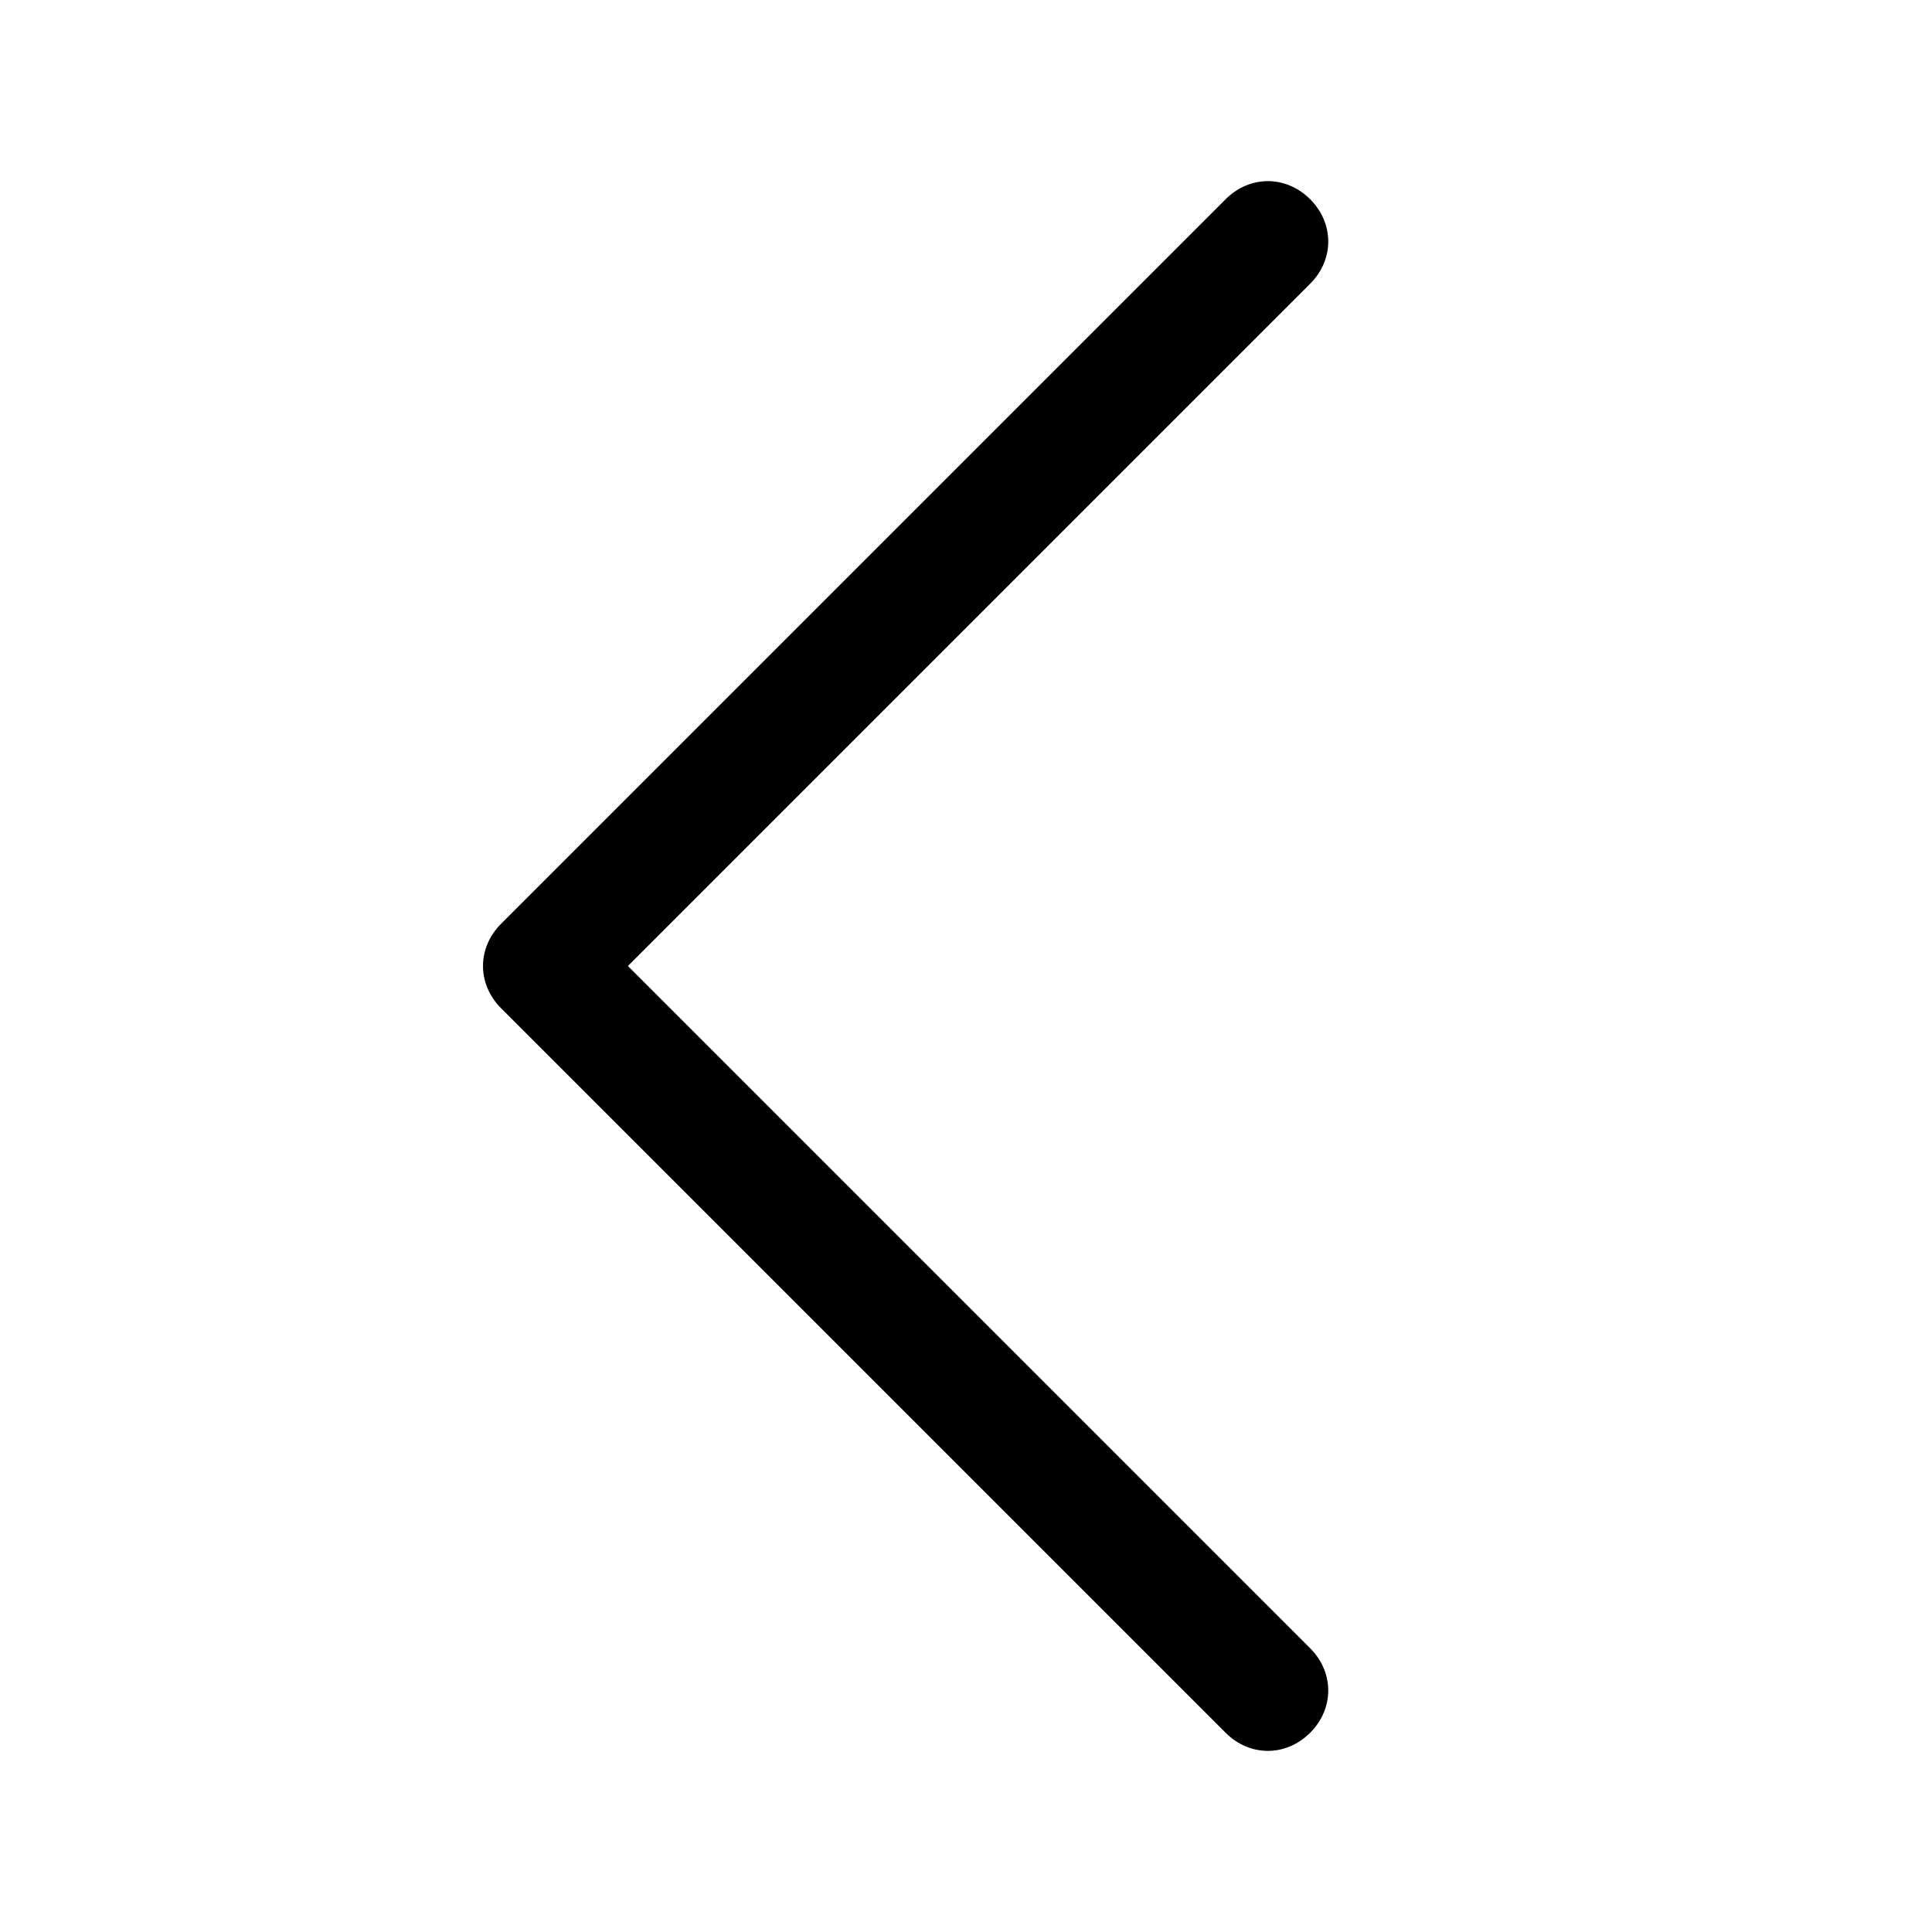
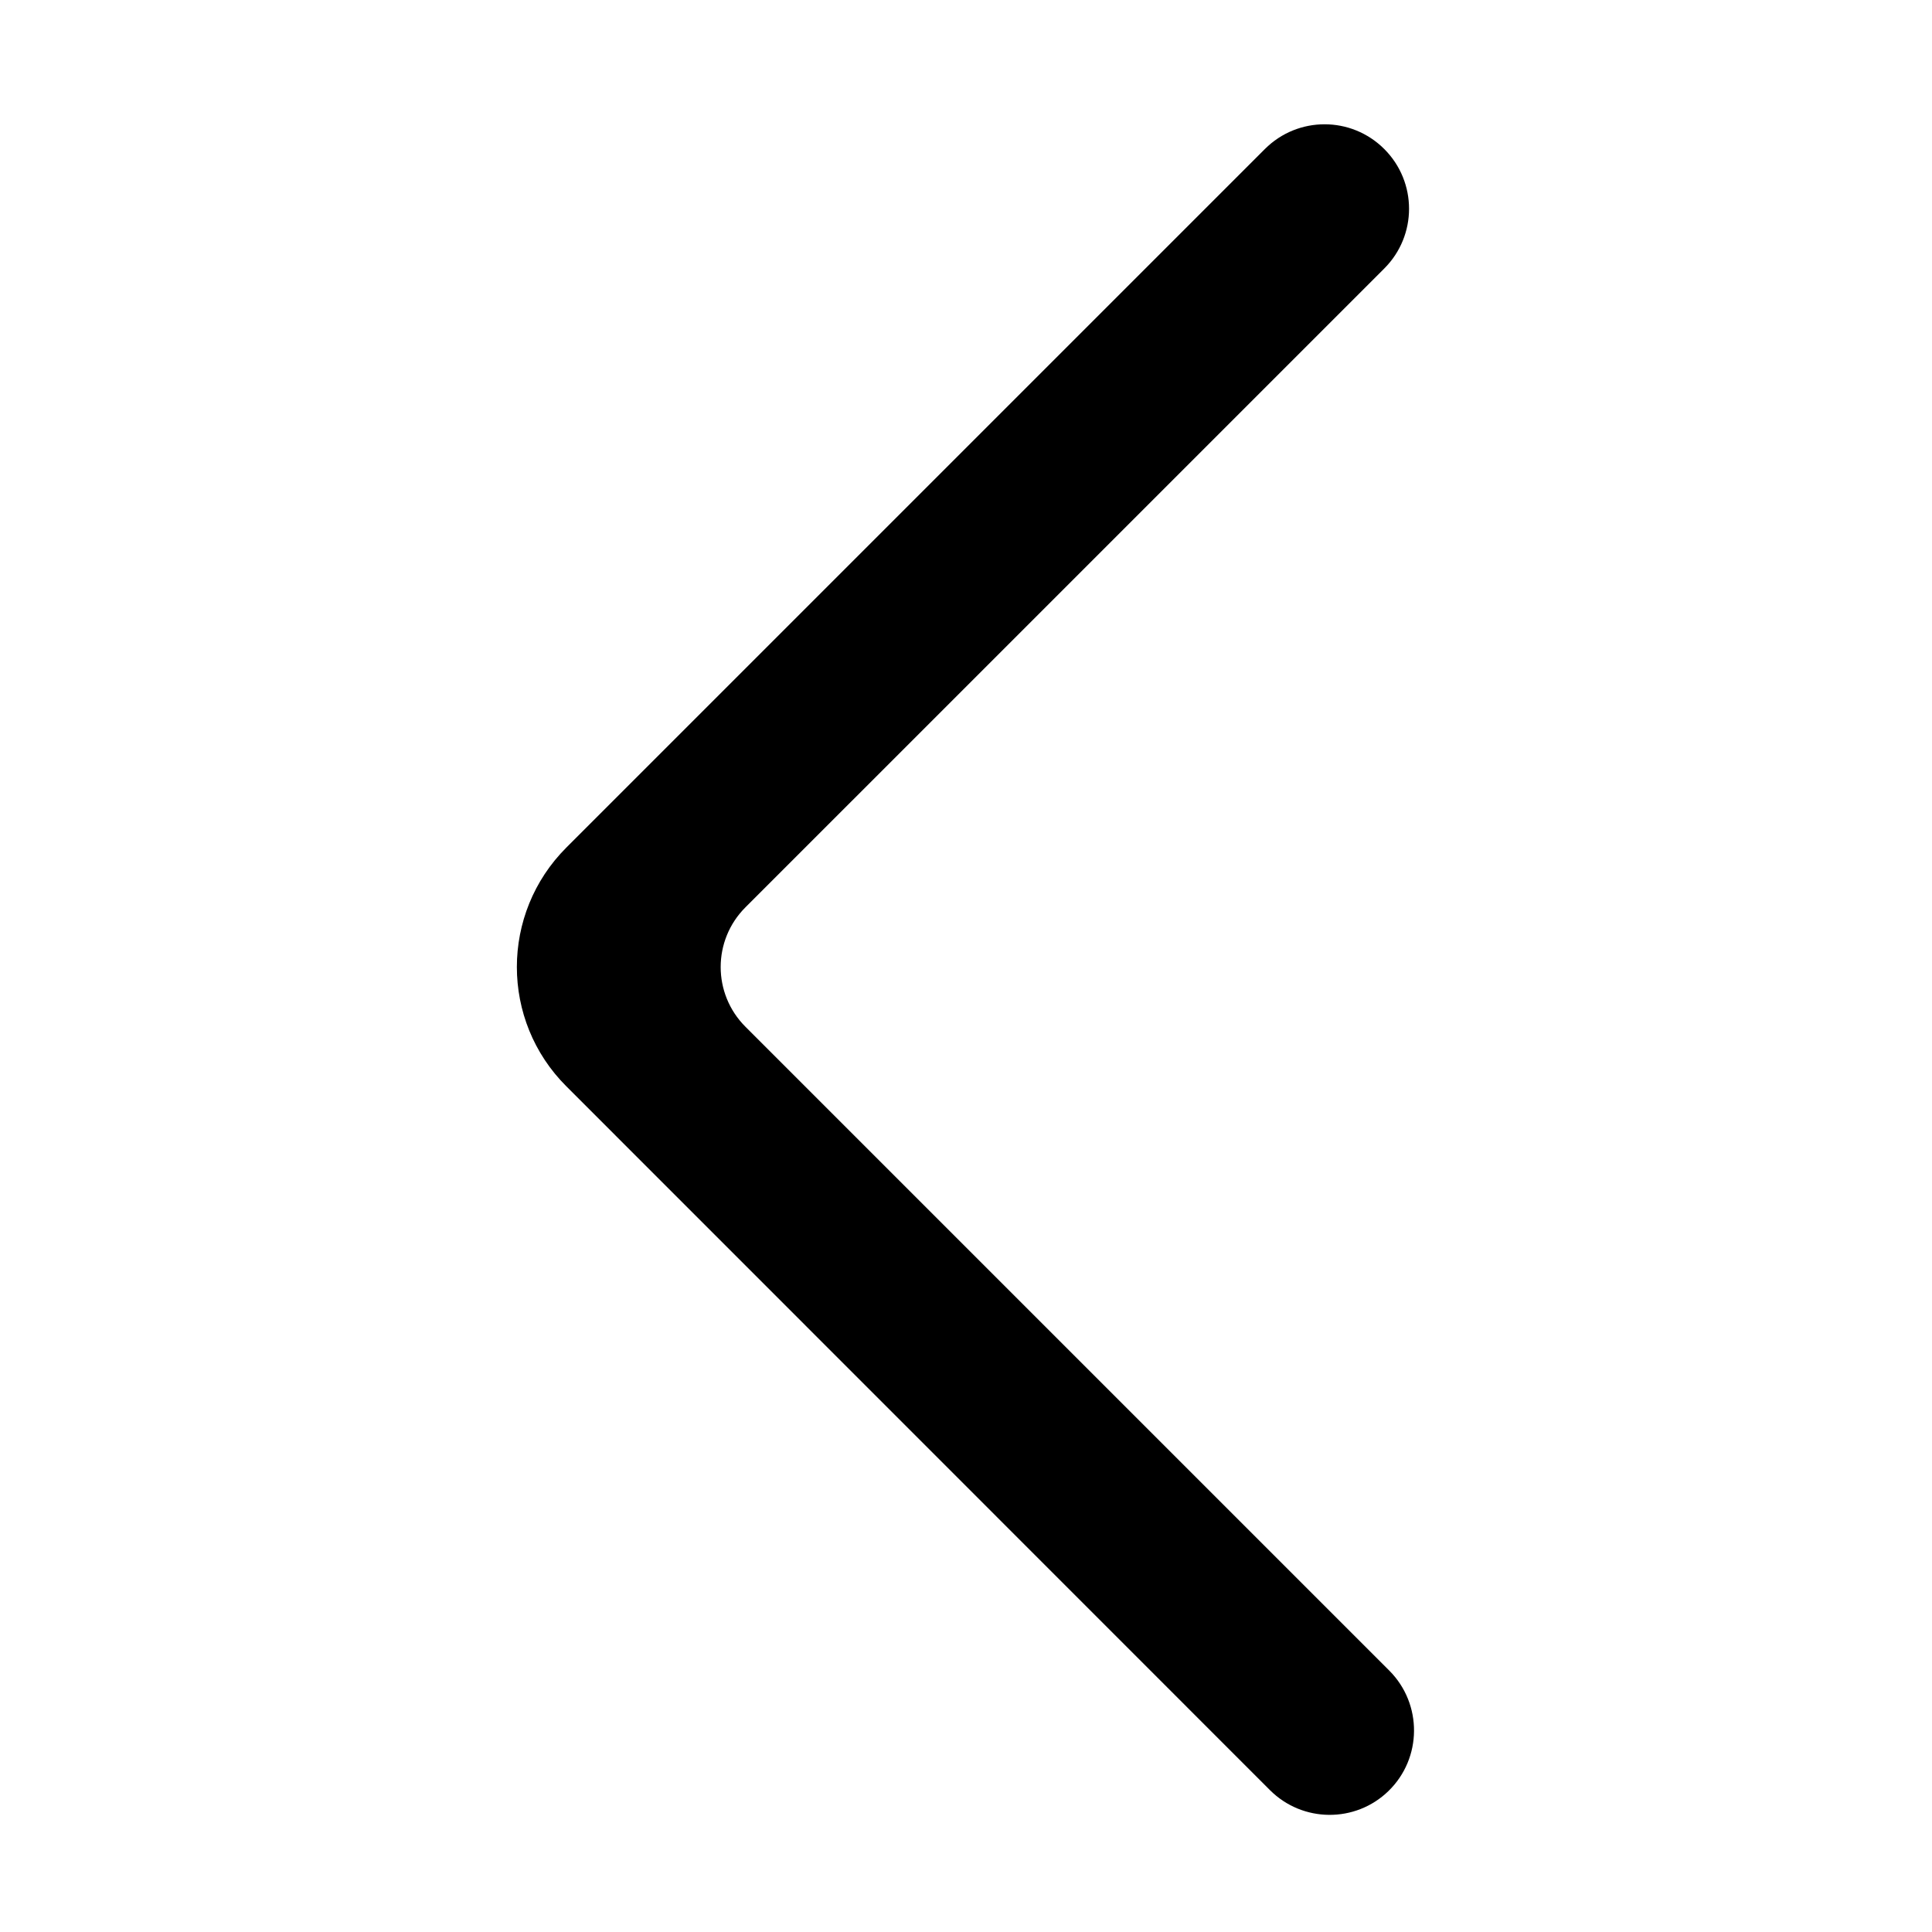
- <svg xmlns="http://www.w3.org/2000/svg" t="1618888036299" class="icon" viewBox="0 0 1024 1024" version="1.1" p-id="582" width="200" height="200">
+ <svg xmlns="http://www.w3.org/2000/svg" t="1580997351461" class="icon" viewBox="0 0 1024 1024" version="1.1" p-id="600" width="200" height="200">
  <defs>
    <style type="text/css" />
  </defs>
-   <path d="M672 96c8 0 16 3.2 22.4 9.6 12.8 12.8 12.8 32 0 44.8L332.8 512 694.4 873.6c12.8 12.8 12.8 32 0 44.8-12.8 12.8-32 12.8-44.8 0l-384-384c-12.8-12.8-12.8-32 0-44.8l384-384C656 99.2 664 96 672 96z" p-id="583" />
+   <path d="M733.7 79c-17.5-17.5-45.8-17.5-63.3 0l-370.2 370.2c-35 35-35 91.7-1e-8 126.6l372.9 373c17.3 17.3 45.3 17.5 62.8 0.5 17.9-17.4 18.1-46.1 0.5-63.8l-341.3-341.3c-17.5-17.5-17.5-45.8-1e-8-63.3L733.7 142.3c17.5-17.5 17.5-45.8 1e-8-63.3z" p-id="601" />
</svg>
